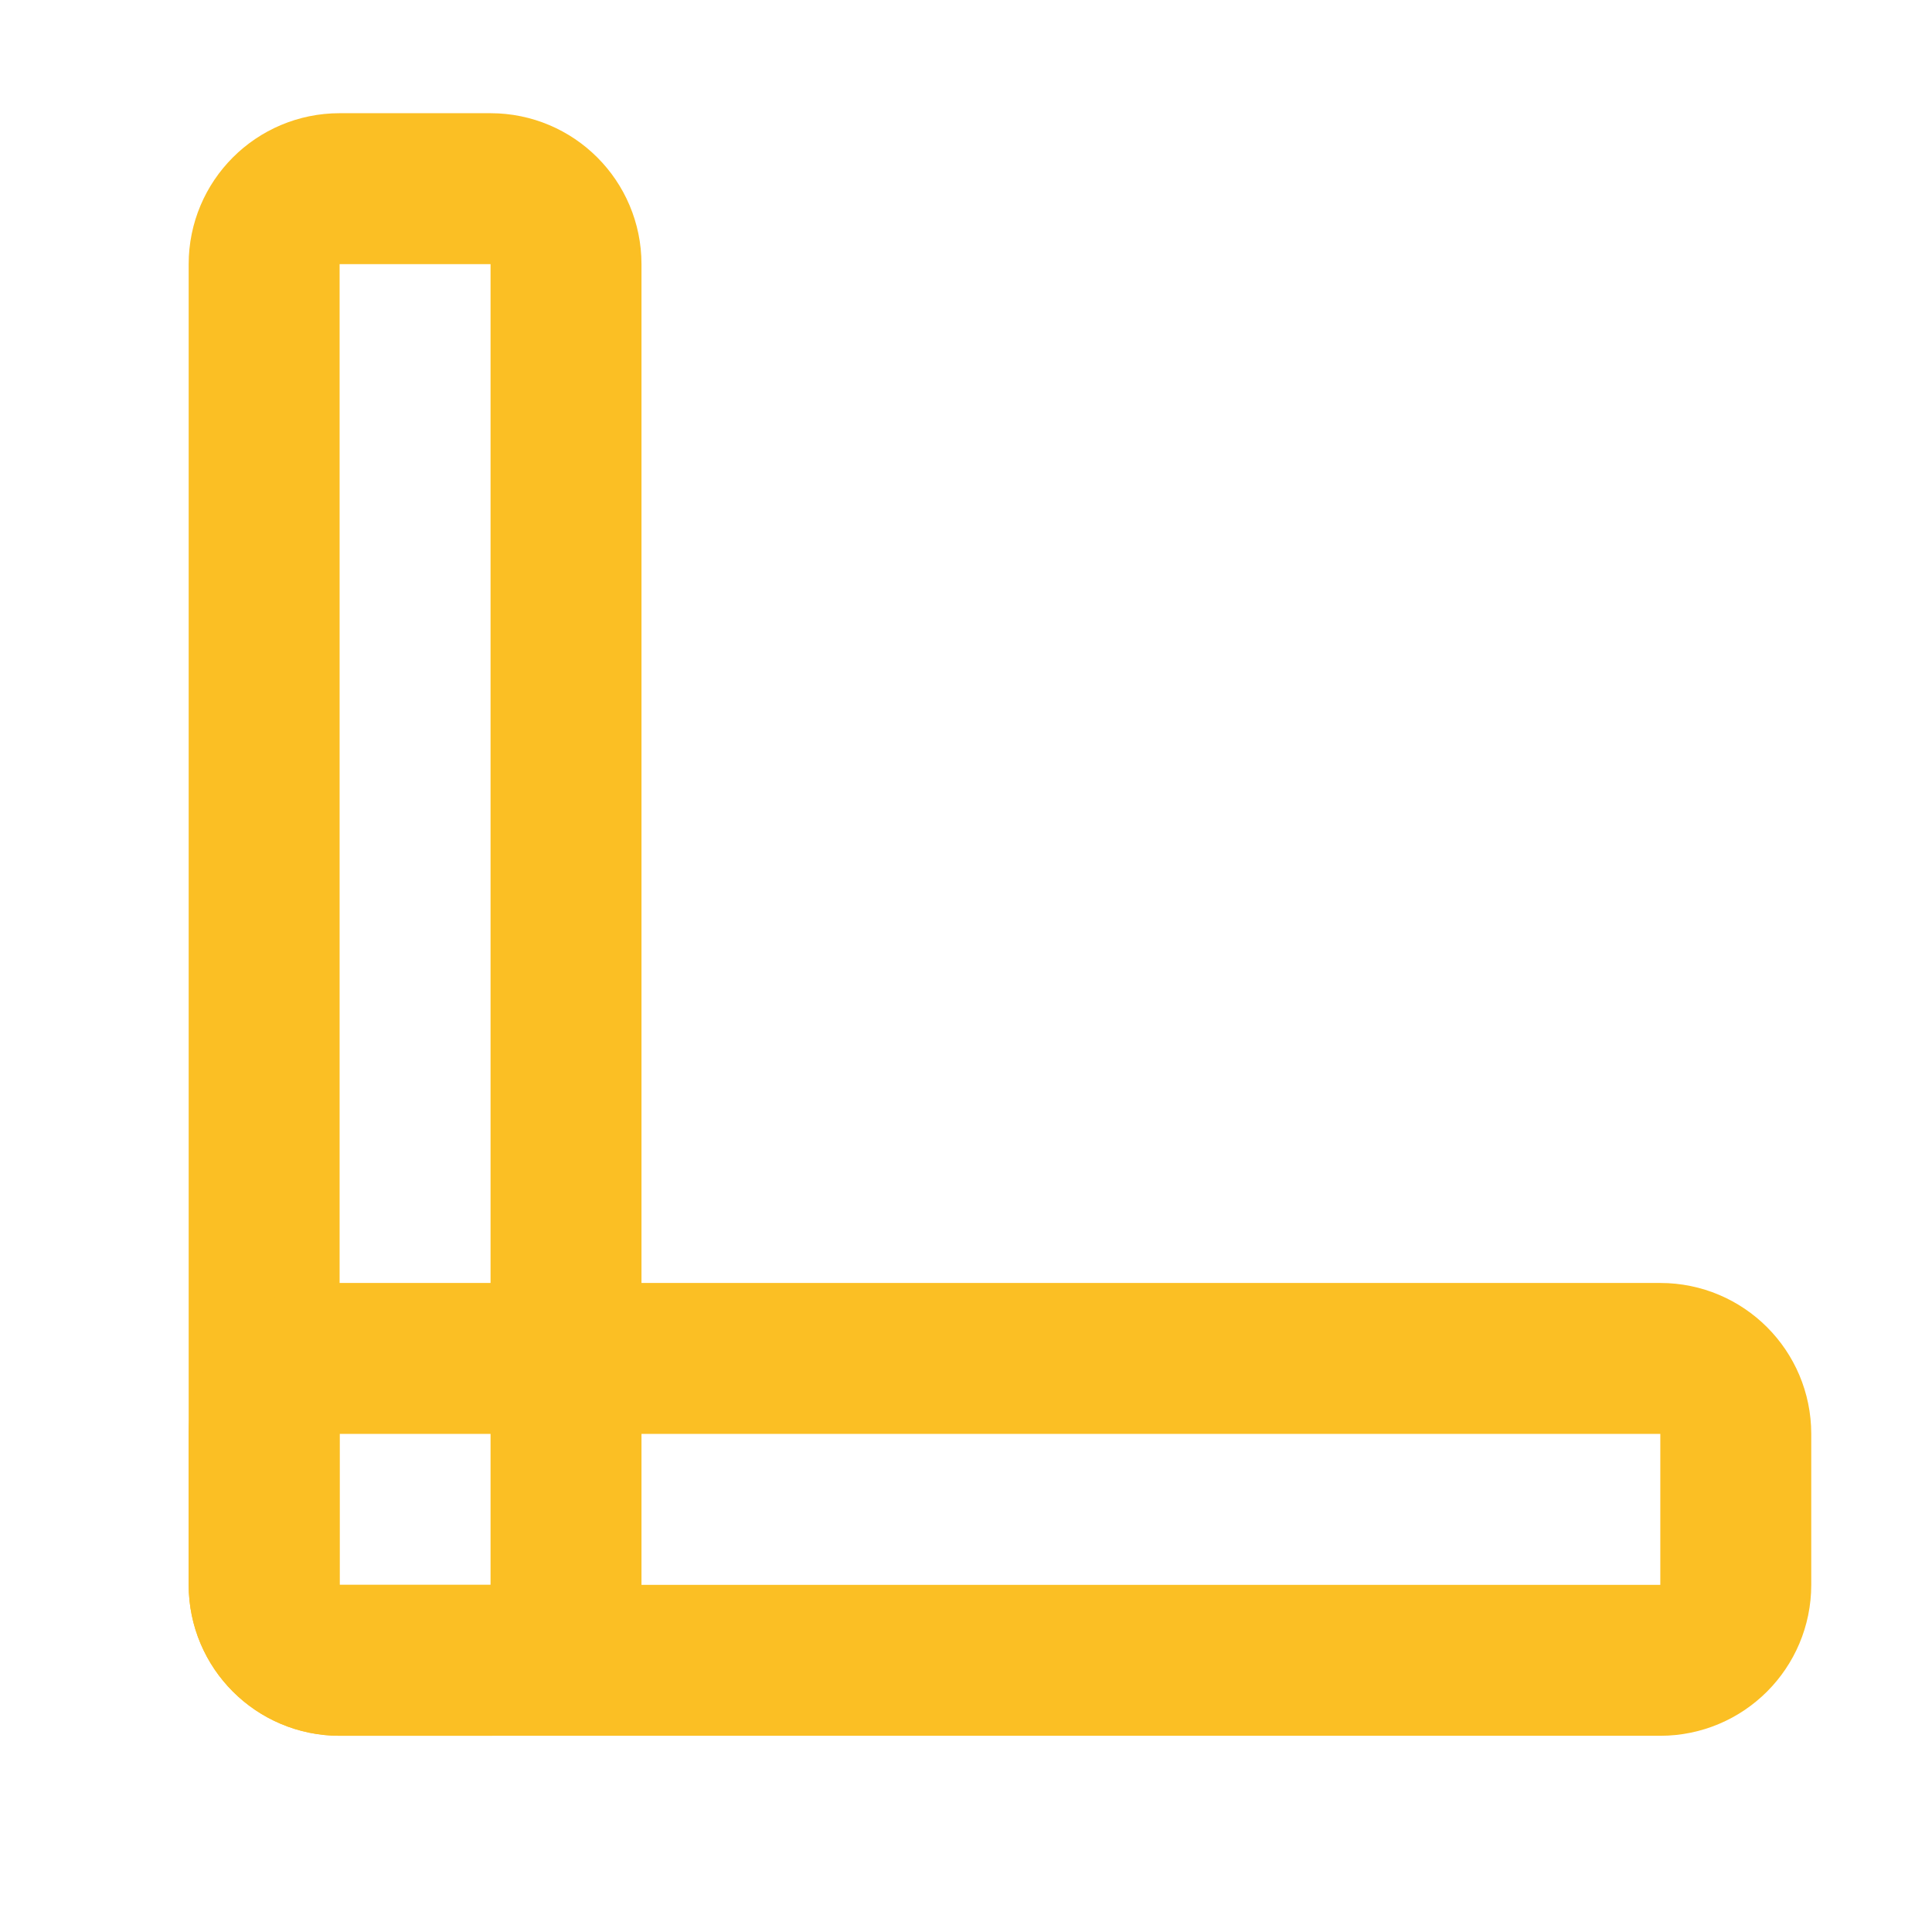
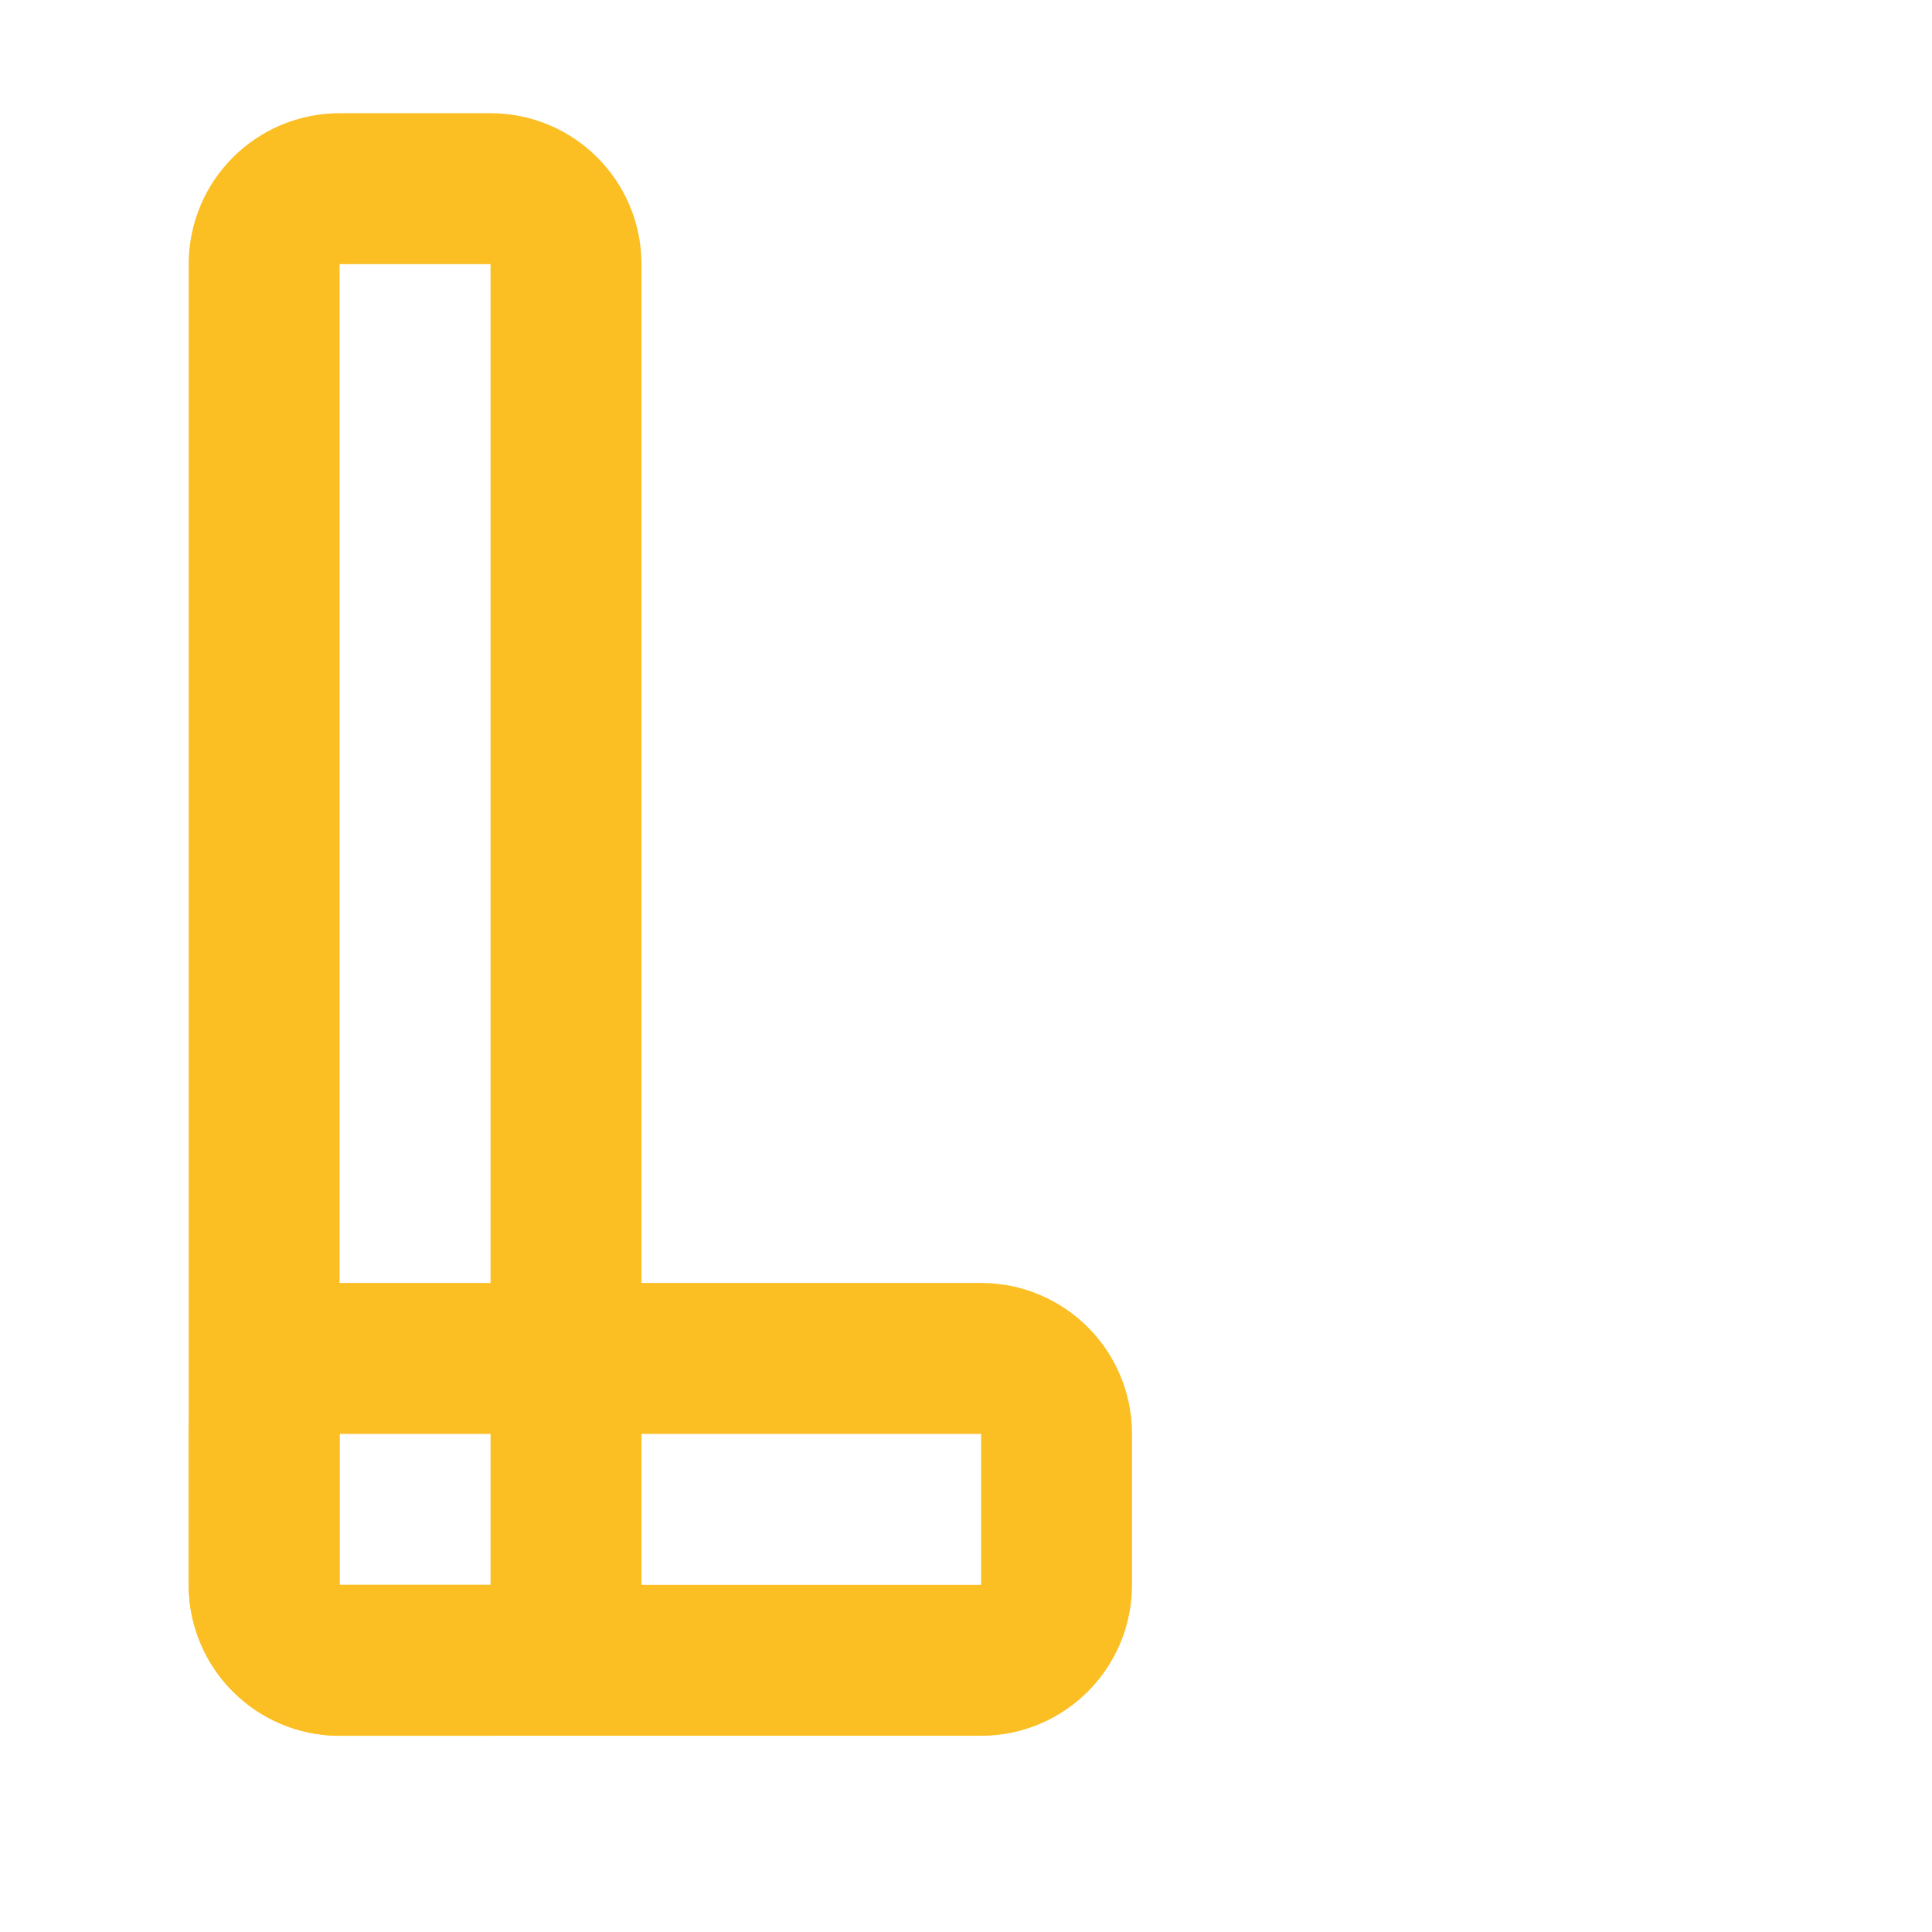
<svg xmlns="http://www.w3.org/2000/svg" width="1024" height="1024" viewBox="0 0 1024 1024">
  <rect x="140" y="100" width="160" height="780" rx="40" fill="none" stroke="#FBBF24" stroke-width="80" />
-   <rect x="140" y="720" width="780" height="160" rx="40" fill="none" stroke="#FBBF24" stroke-width="80" />
+   <rect x="140" y="720" width="420" height="160" rx="40" fill="none" stroke="#FBBF24" stroke-width="80" />
</svg>
